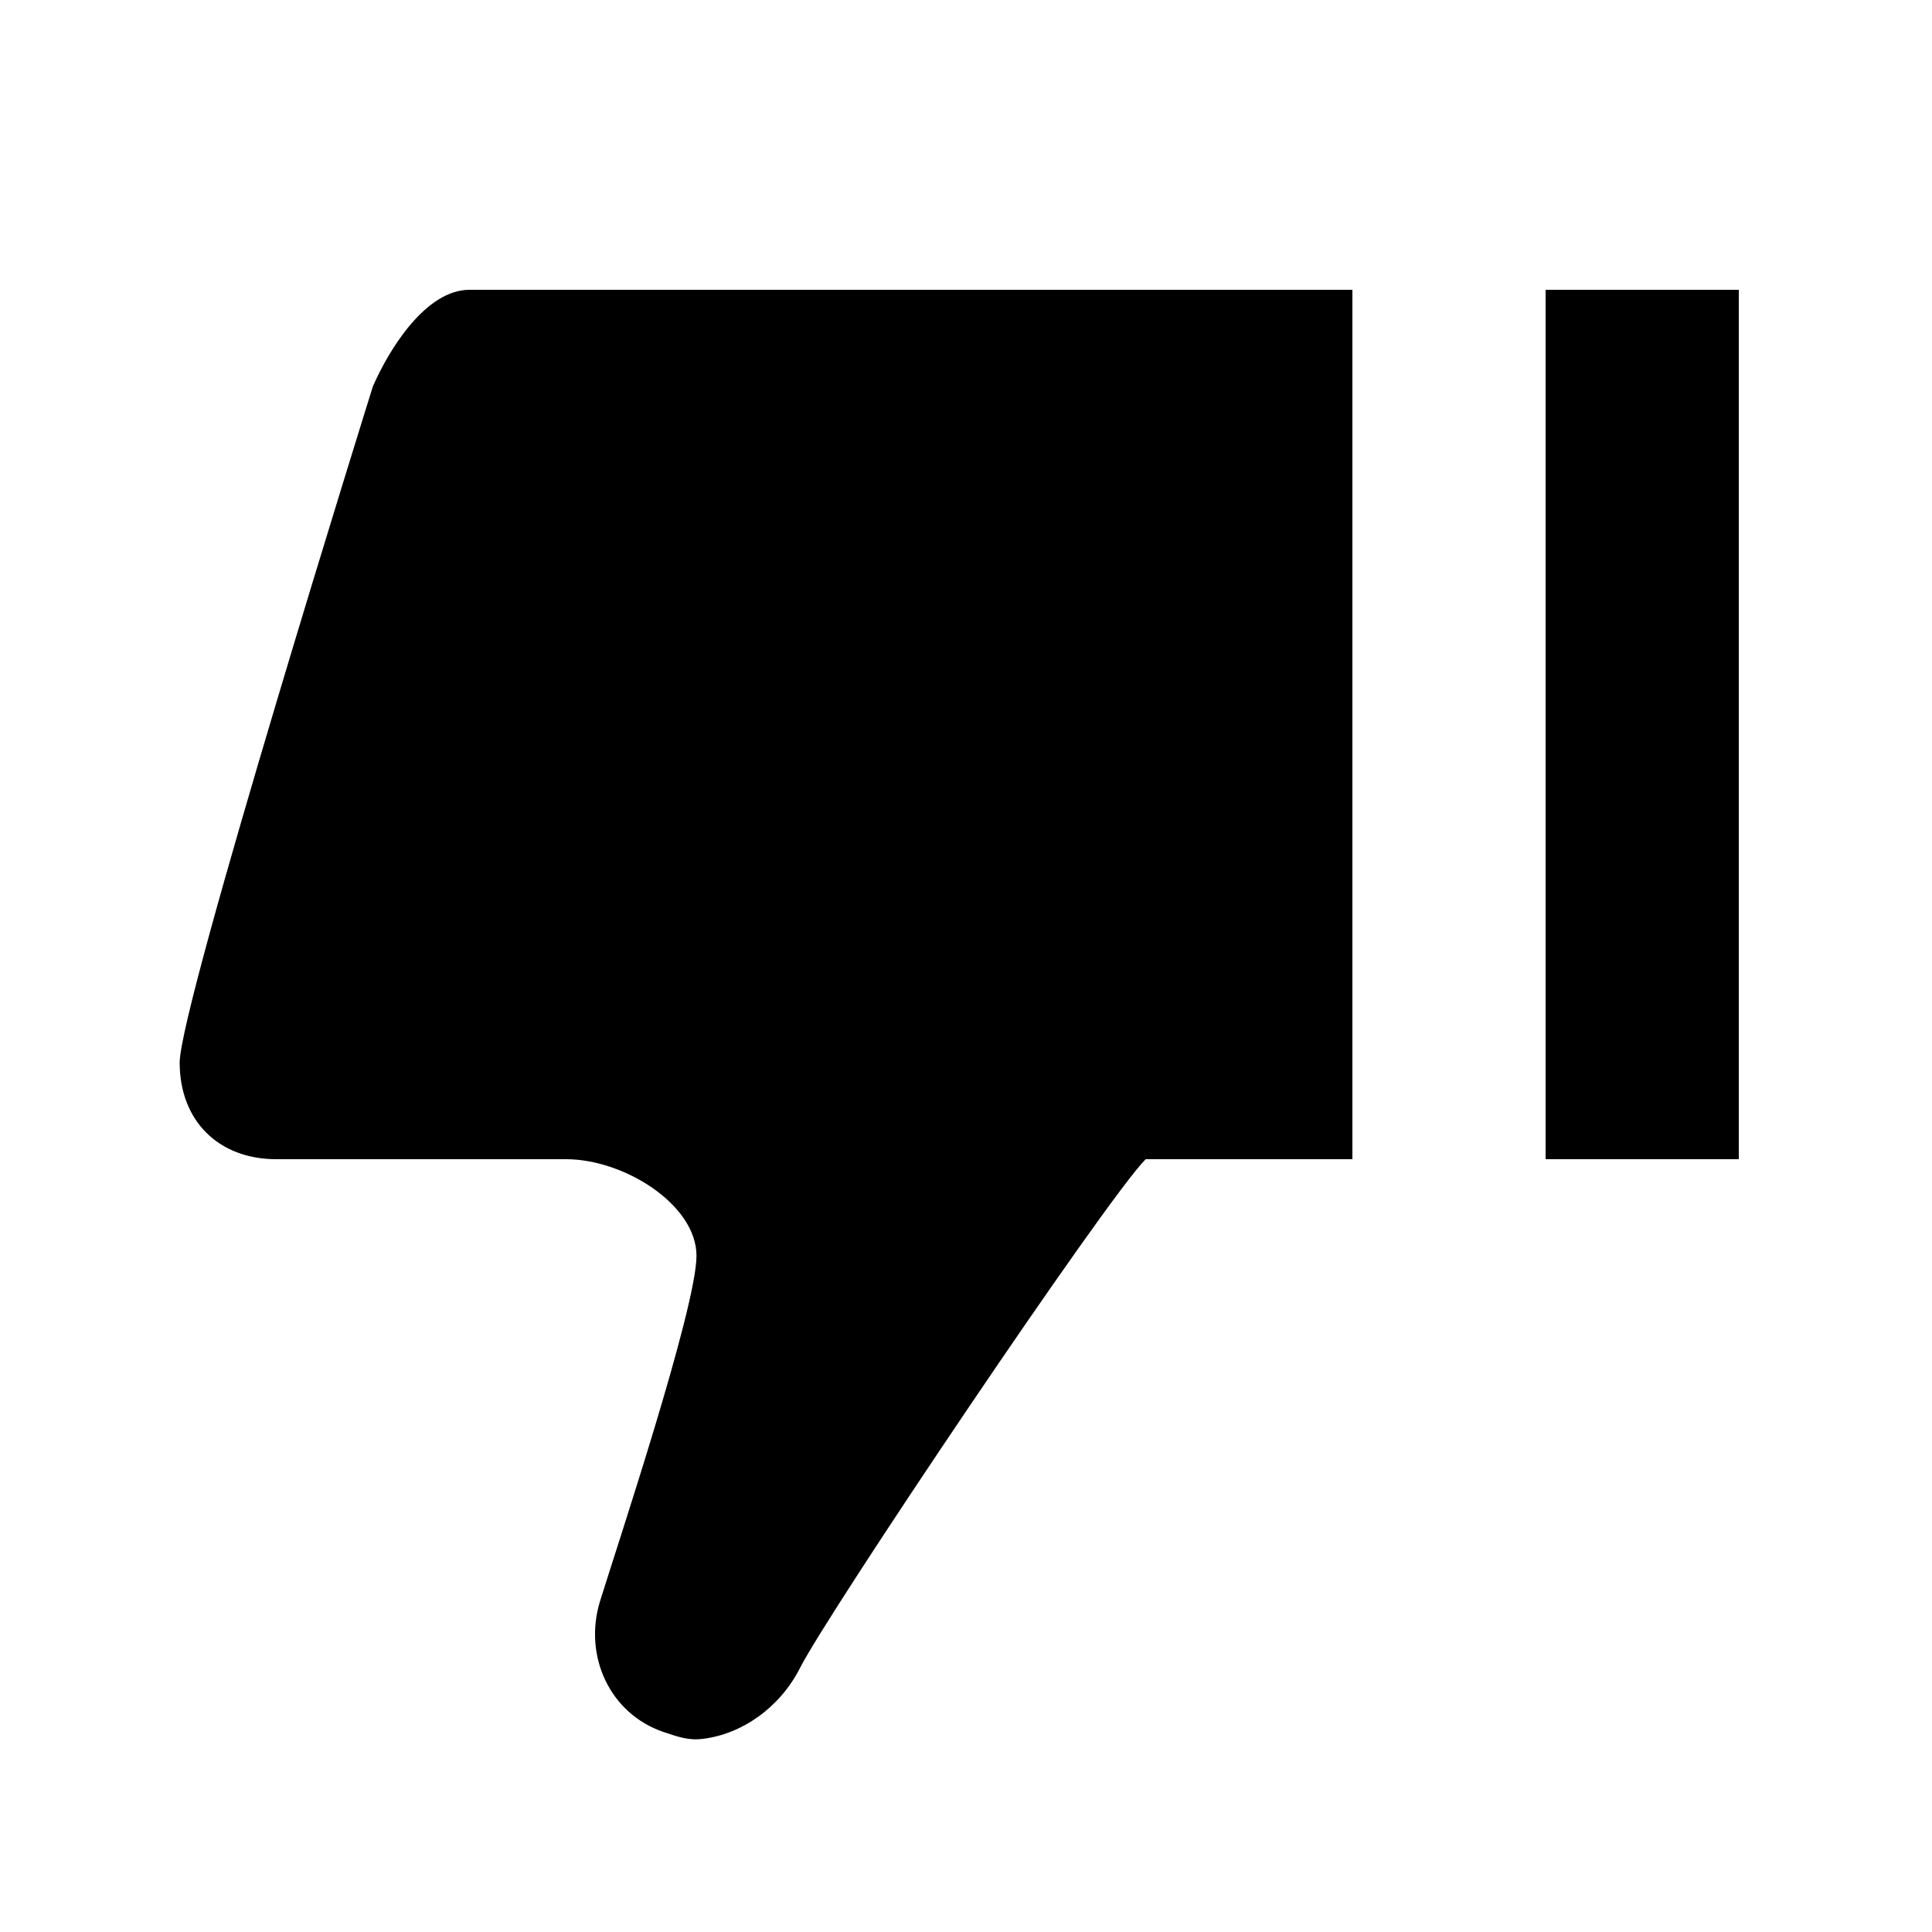
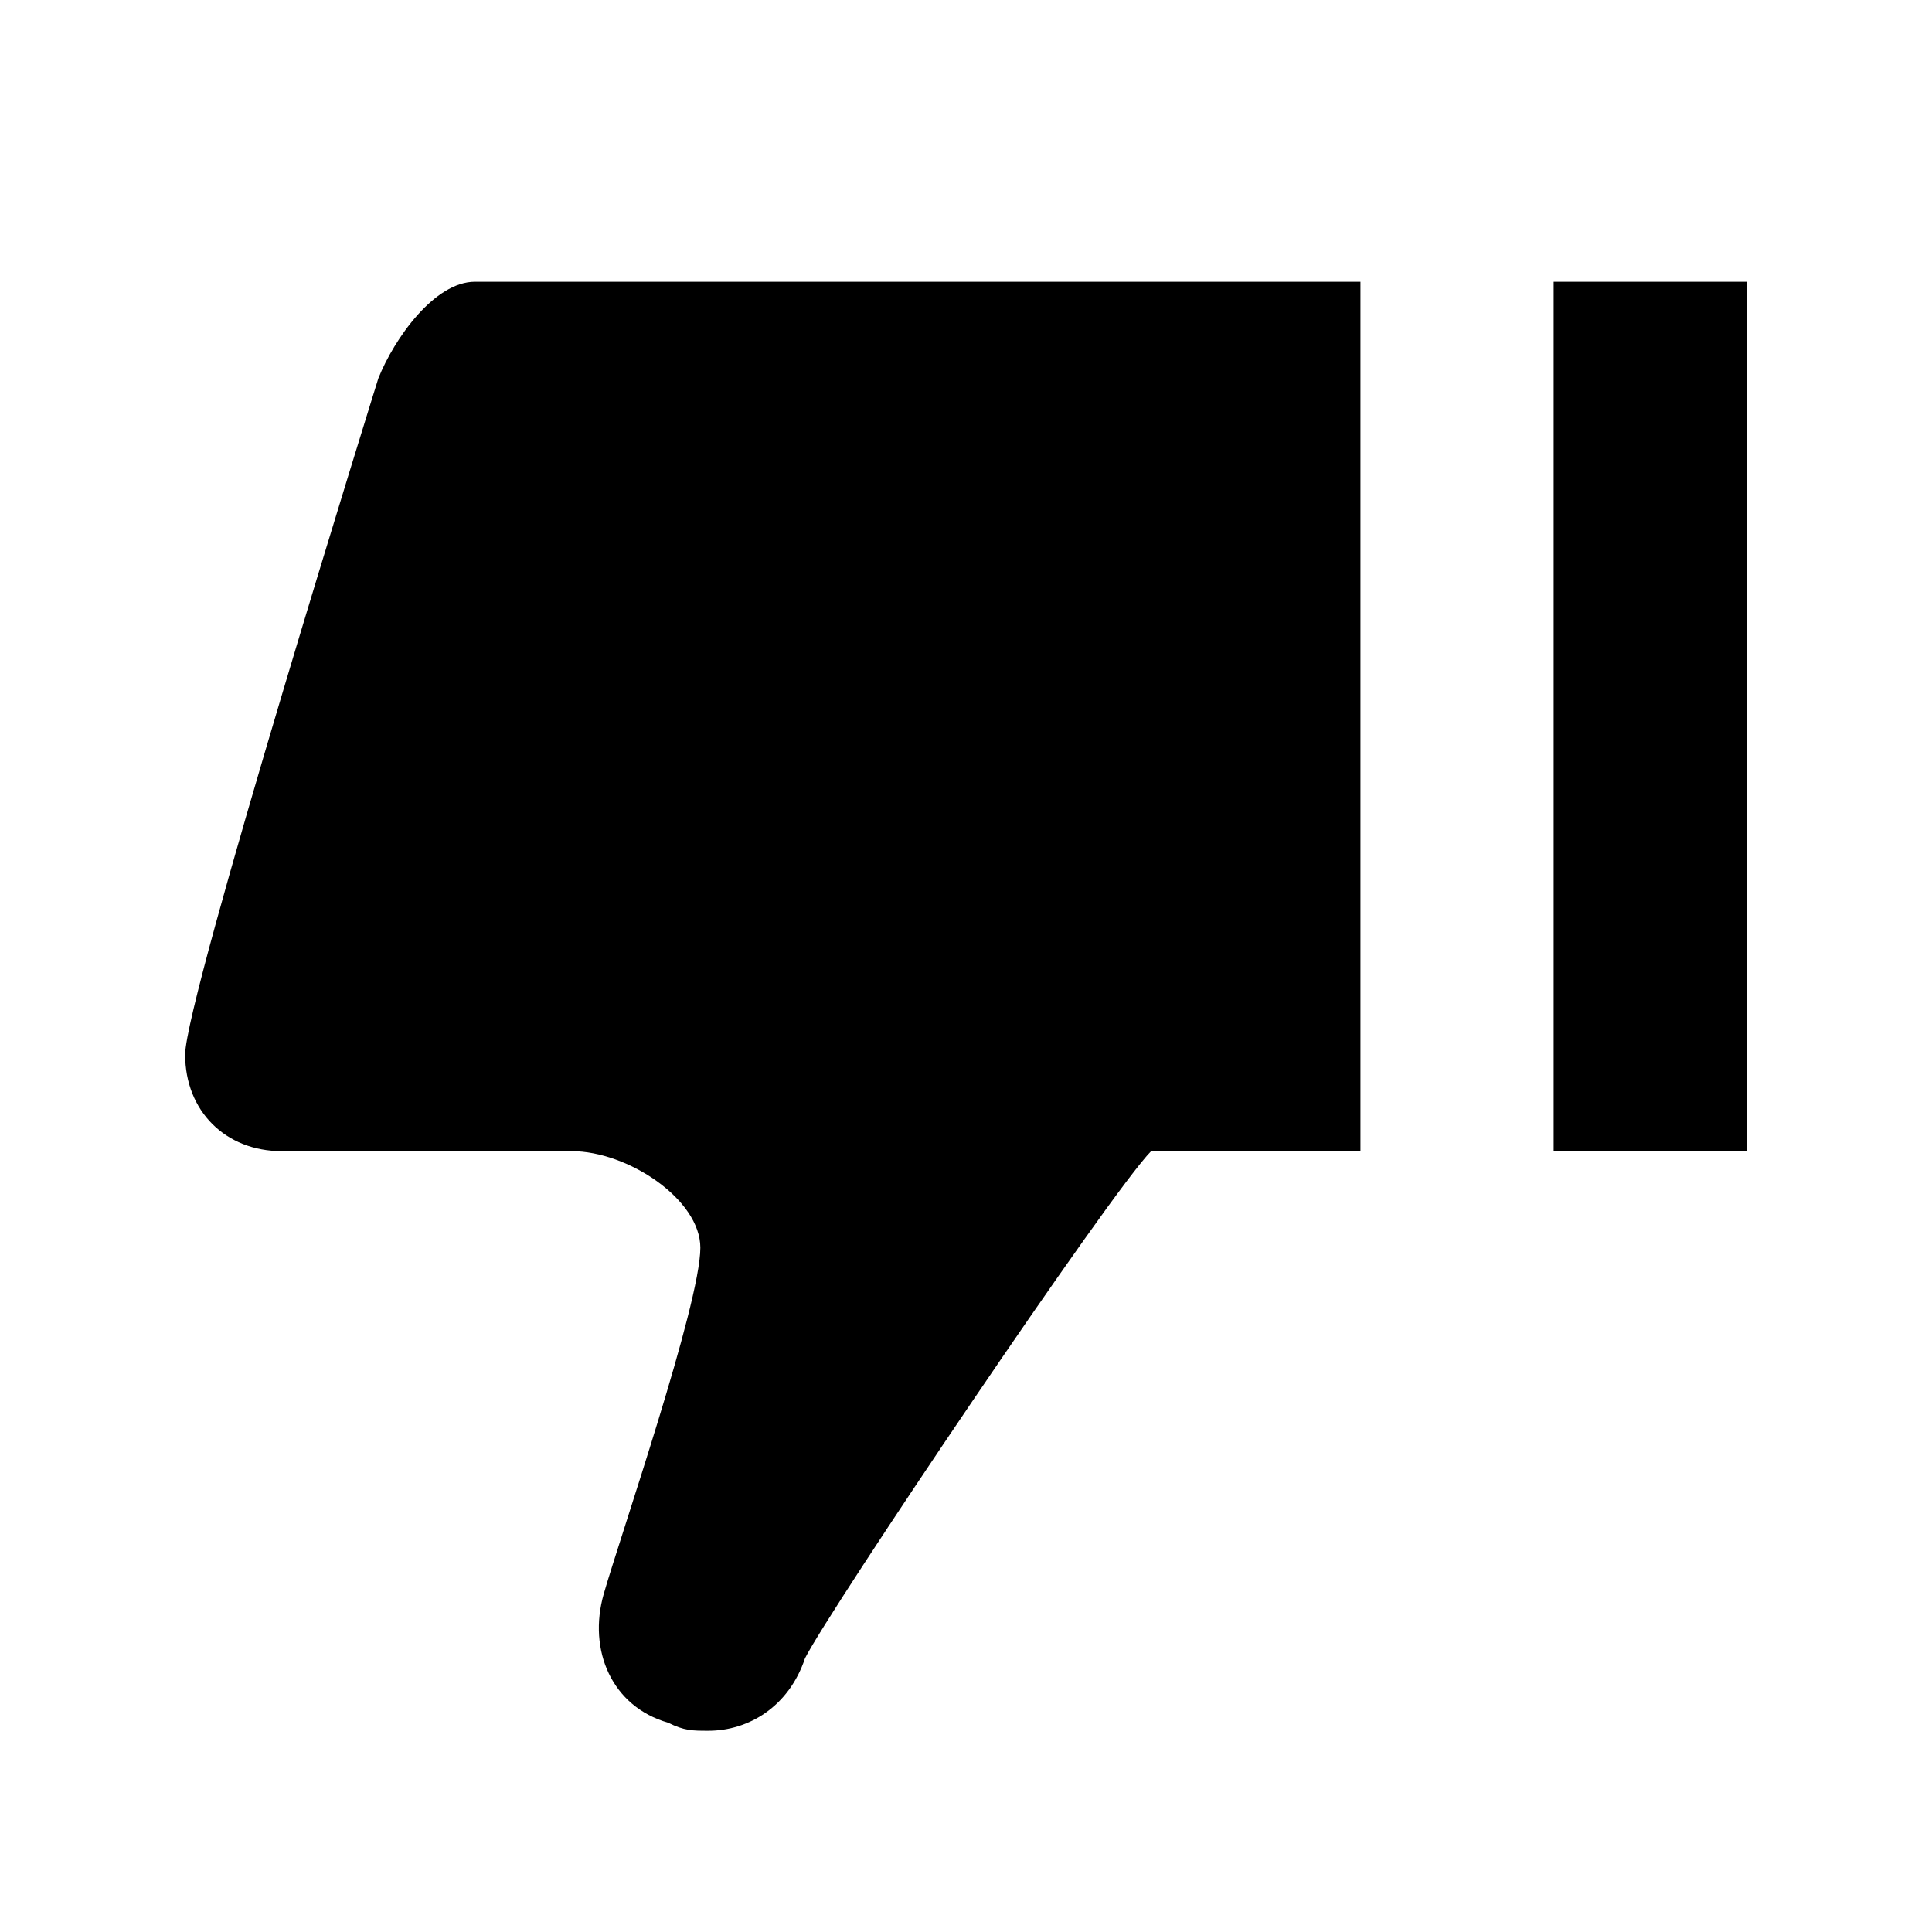
- <svg xmlns="http://www.w3.org/2000/svg" version="1.1" width="24" height="24" viewBox="0 0 24 24">
-   <path d="M8.736 21.6c-0.18 0.024-0.312-0.024-0.492-0.084-0.672-0.228-0.996-0.948-0.792-1.62 0.204-0.66 1.2-3.648 1.2-4.296 0-0.636-0.9-1.2-1.62-1.2h-3.6c-0.72 0-1.2-0.48-1.2-1.2s2.4-8.4 2.4-8.4c0.204-0.468 0.66-1.2 1.2-1.2h10.968v10.8h-2.568c-0.492 0.492-3.96 5.652-4.296 6.324-0.252 0.492-0.72 0.816-1.2 0.876zM21.6 14.4h-2.4v-10.8h2.4v10.8z" />
+ <svg xmlns="http://www.w3.org/2000/svg" version="1.1" id="Layer_1" x="0px" y="0px" width="24px" height="24px" viewBox="0 0 24 24" enable-background="new 0 0 24 24" xml:space="preserve">
+   <path d="M8.8,21.5c-0.2,0-0.3,0-0.5-0.1c-0.7-0.2-1-0.9-0.8-1.6c0.2-0.7,1.2-3.6,1.2-4.3c0-0.6-0.9-1.2-1.6-1.2H3.5  c-0.7,0-1.2-0.5-1.2-1.2s2.4-8.4,2.4-8.4c0.2-0.5,0.7-1.2,1.2-1.2h11v10.8h-2.6c-0.5,0.5-4,5.7-4.3,6.3C9.8,21.2,9.3,21.5,8.8,21.5z   M21.7,14.3h-2.4V3.5h2.4V14.3z" />
</svg>
